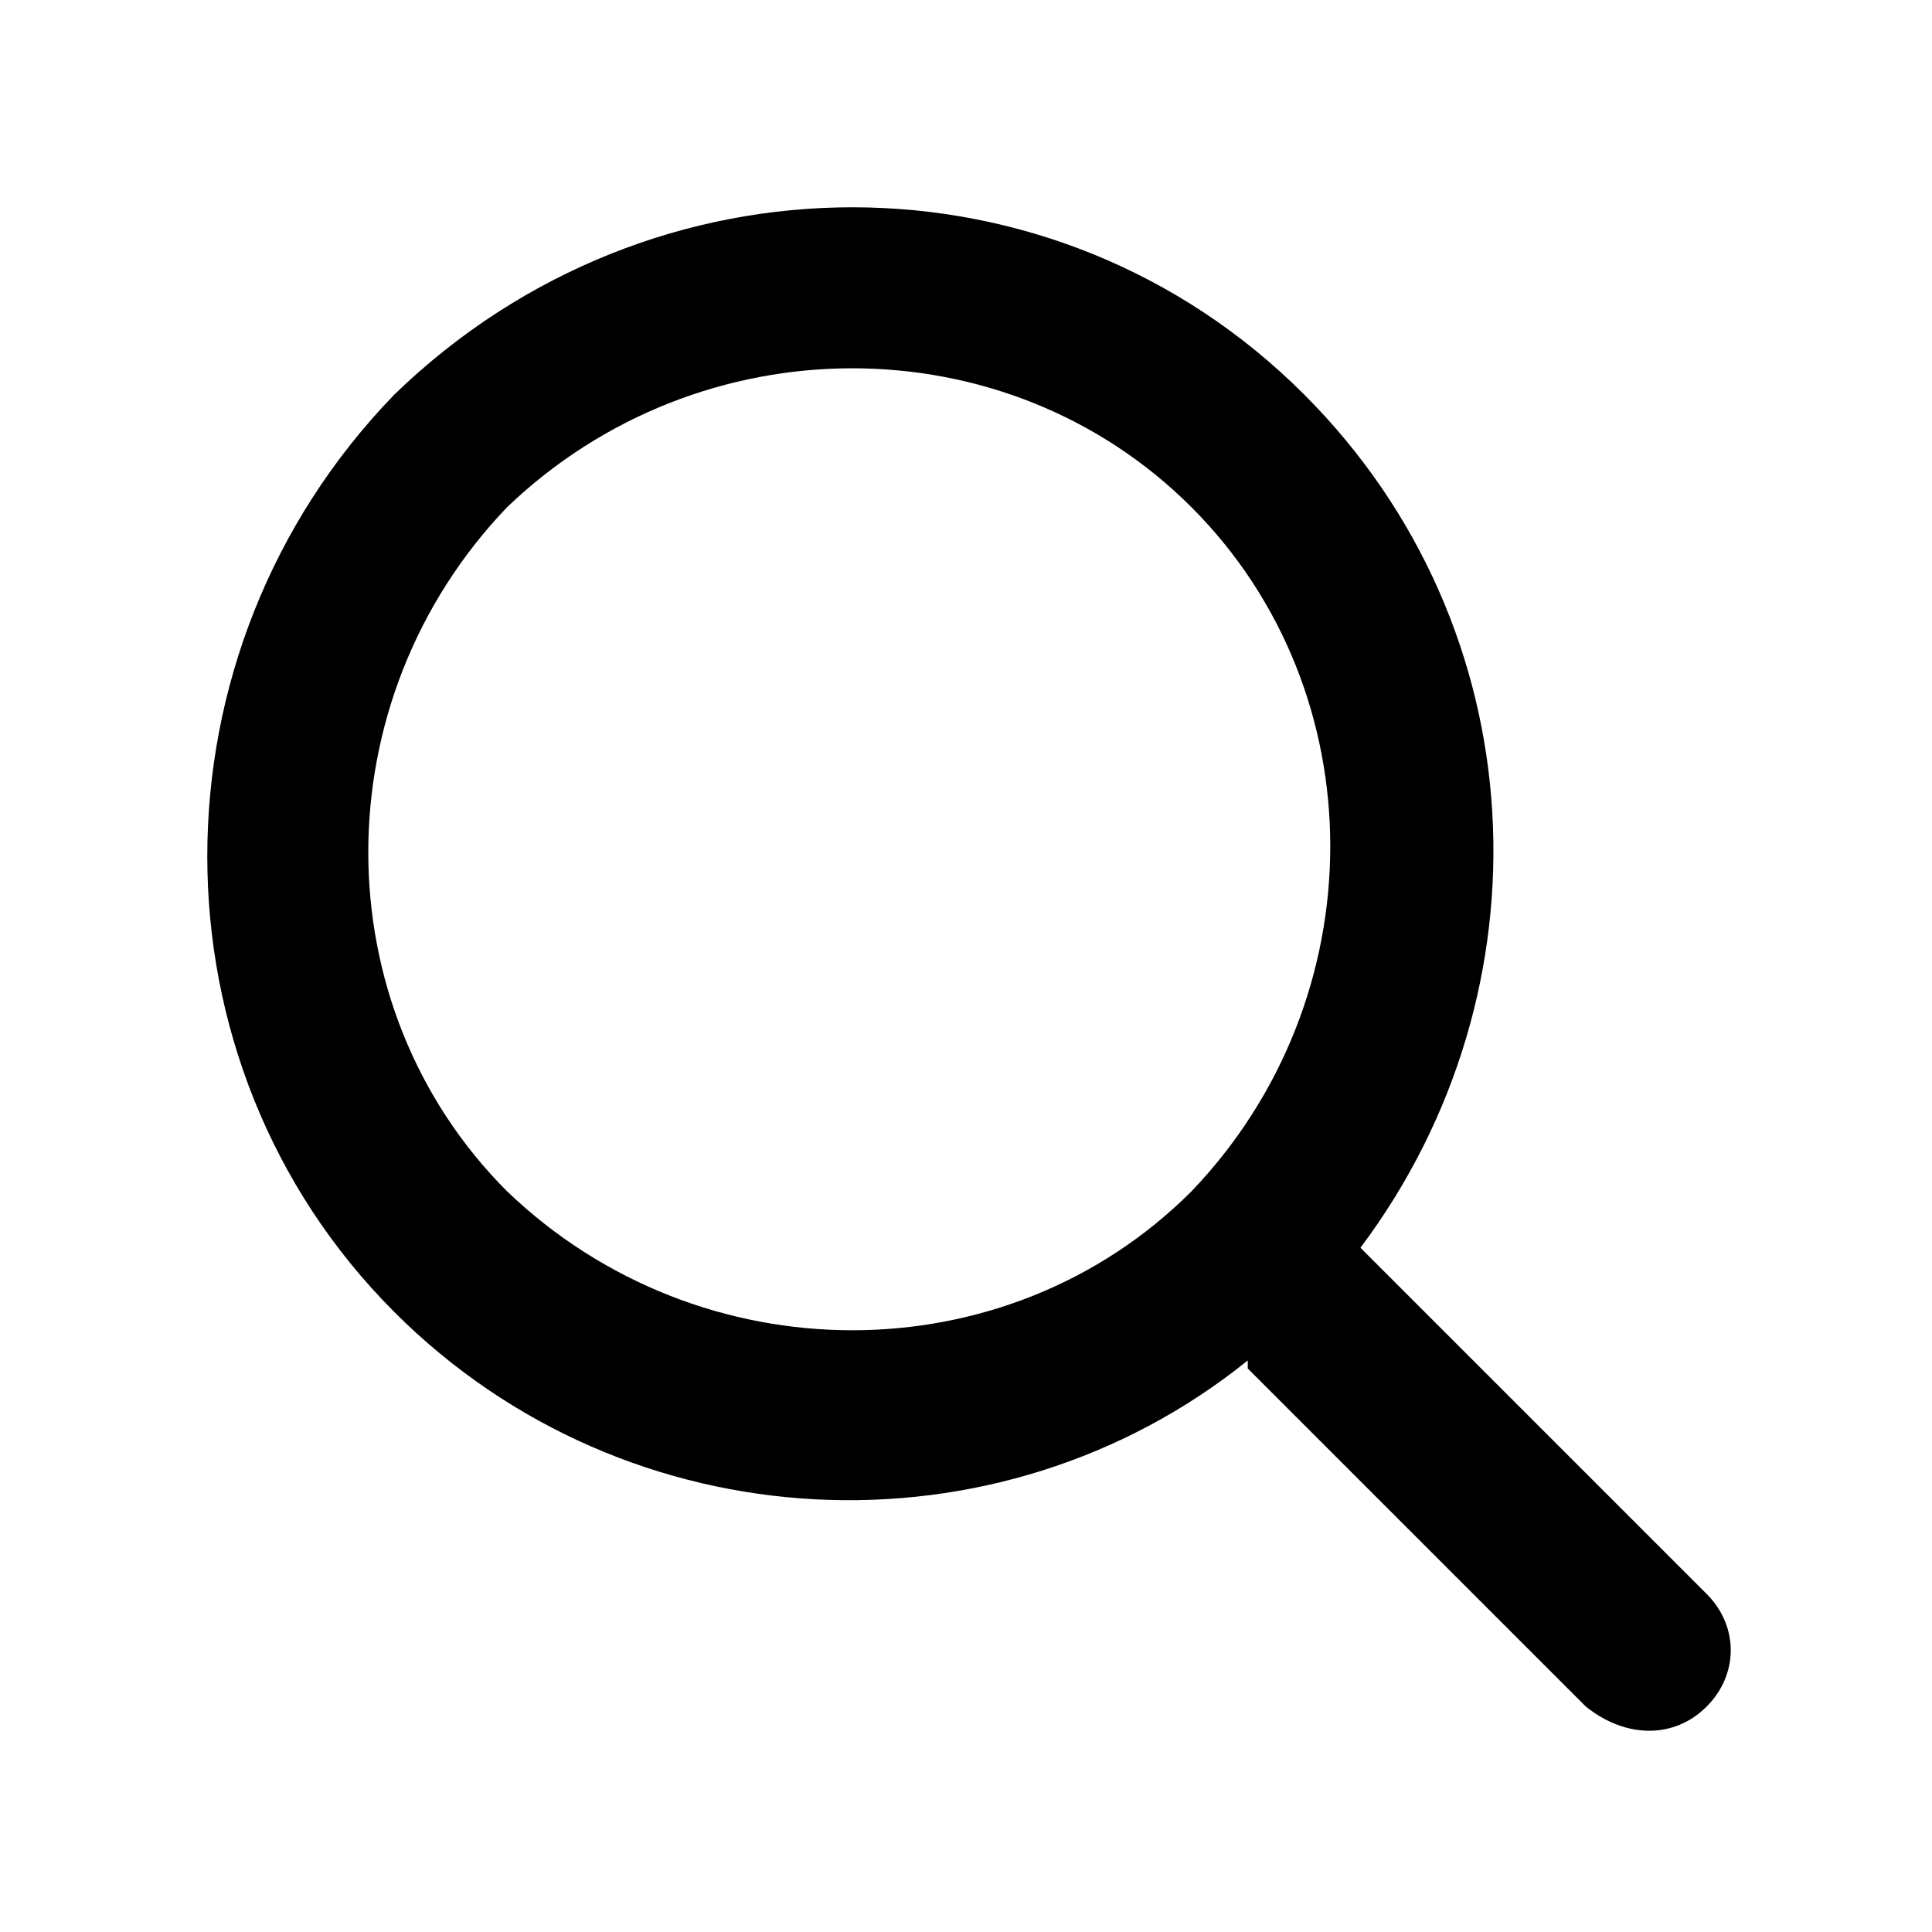
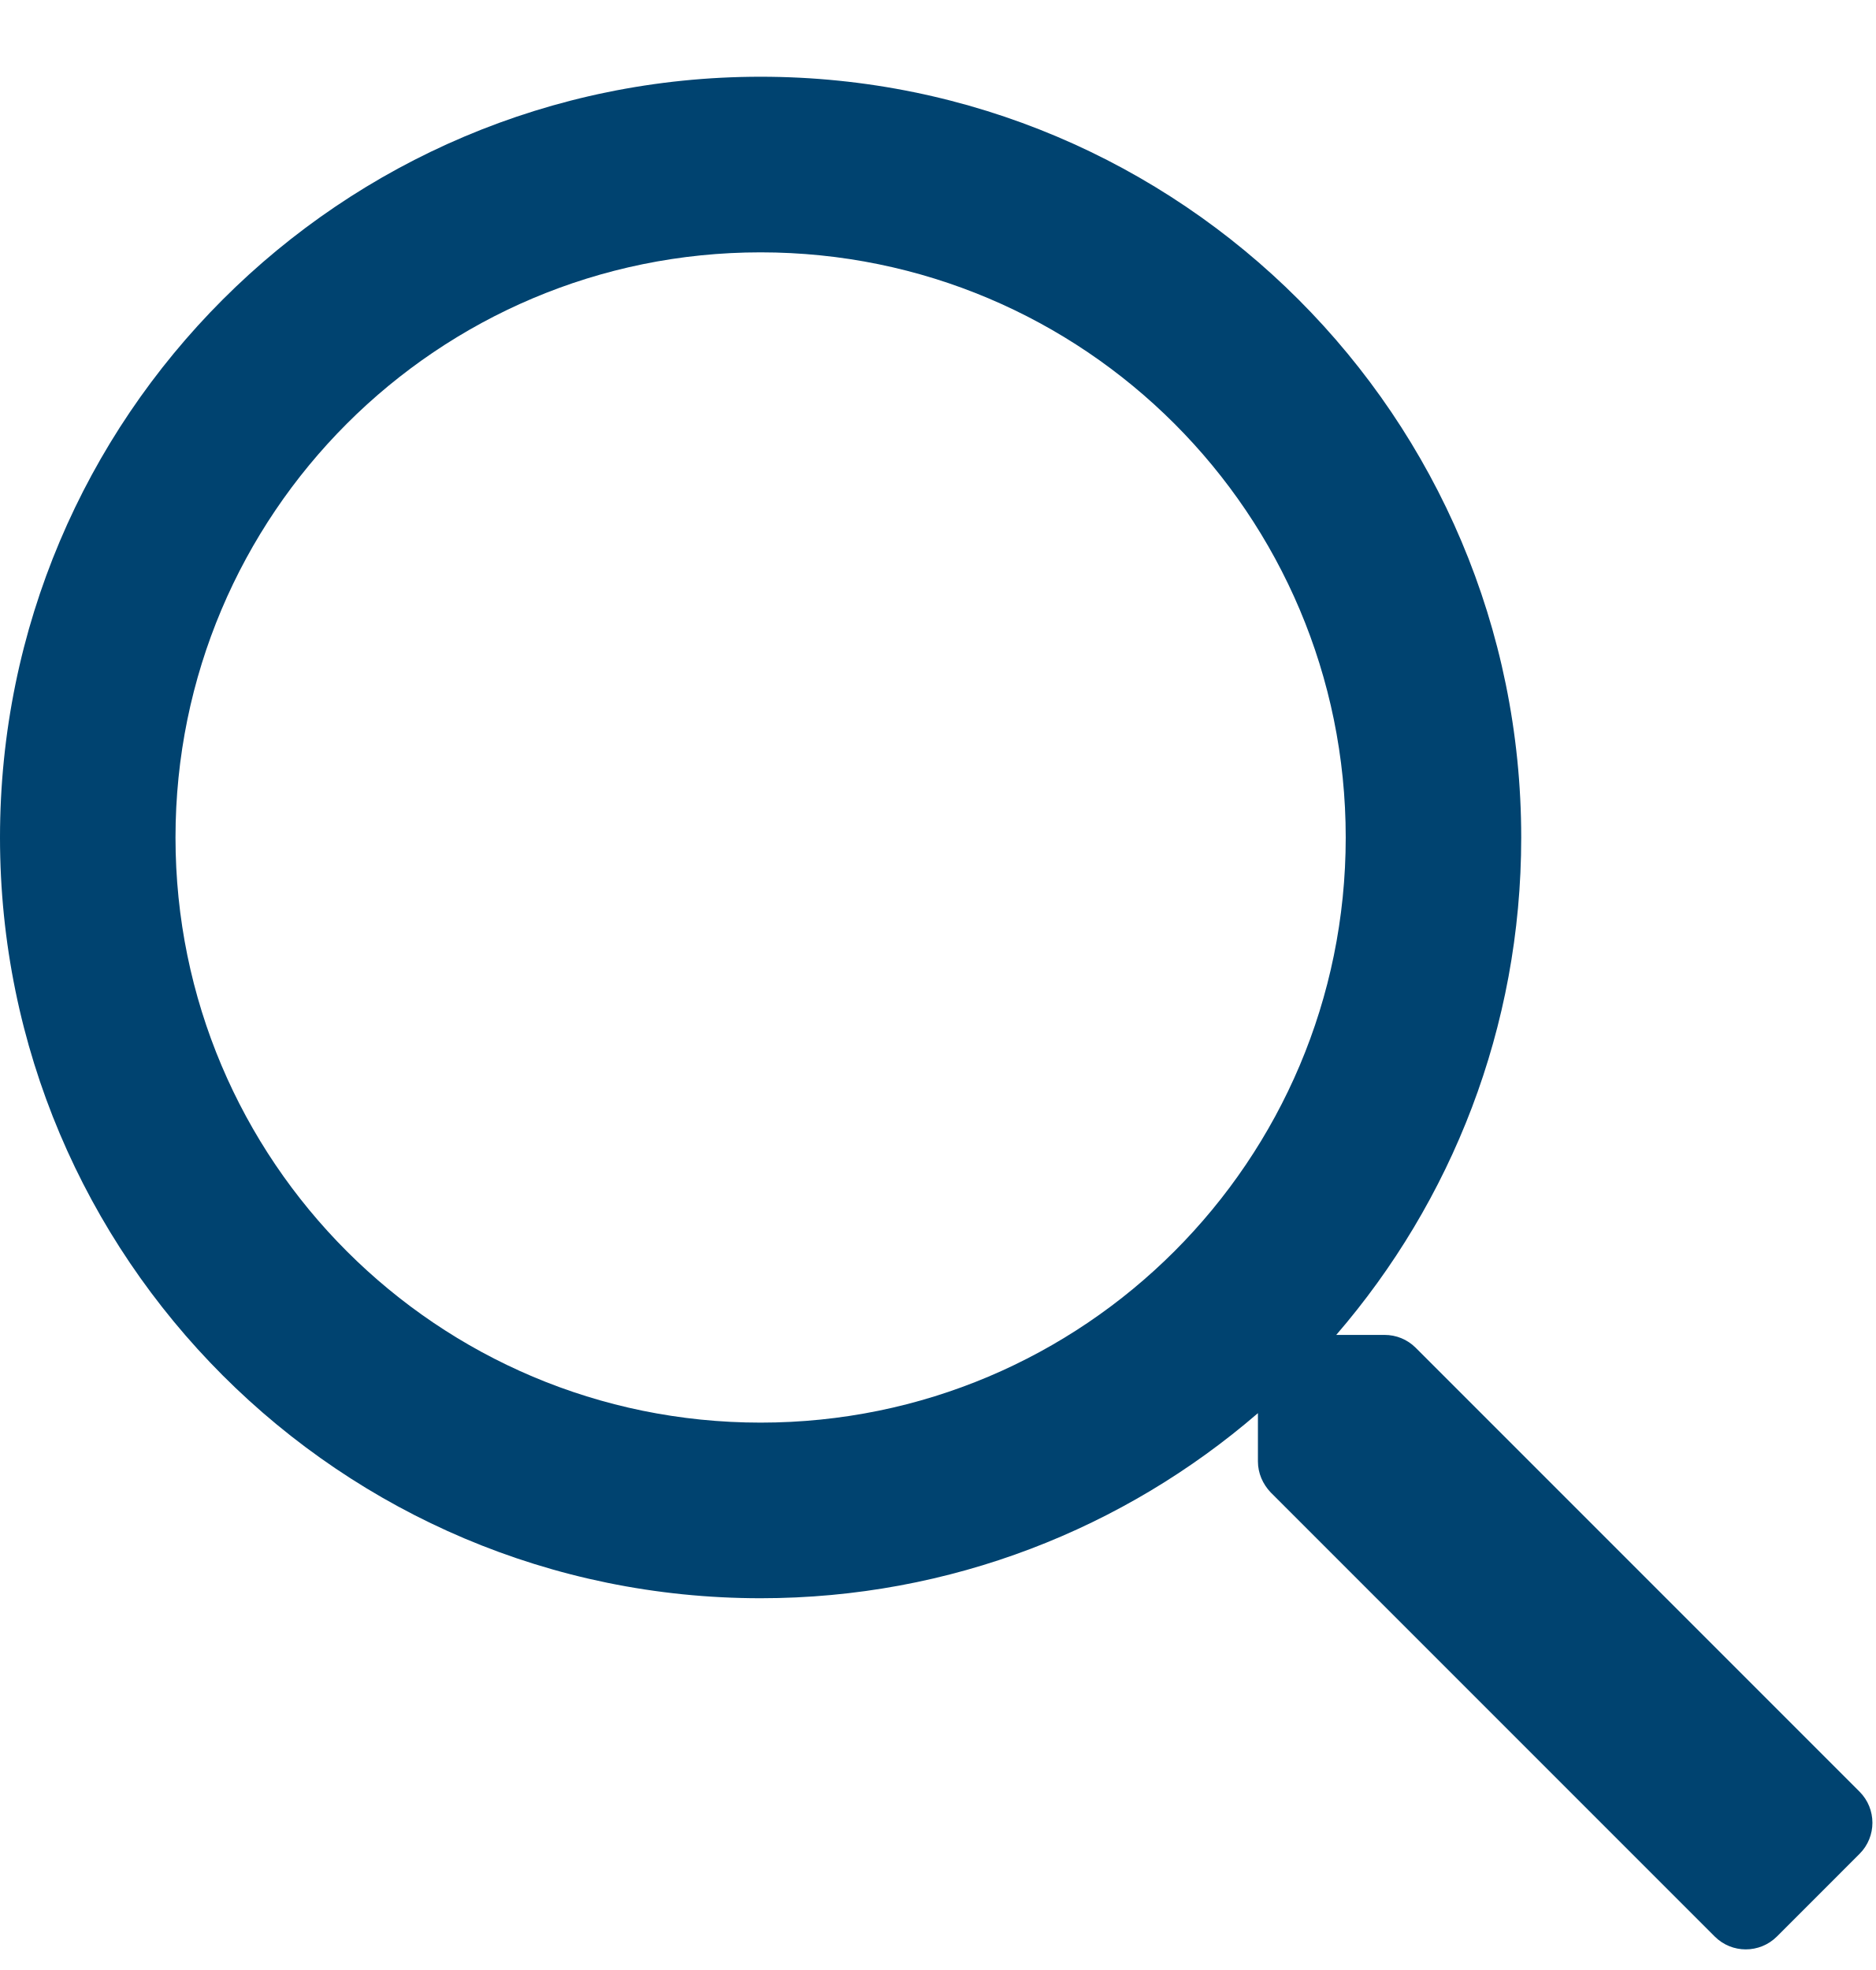
- <svg xmlns="http://www.w3.org/2000/svg" viewBox="0 0 24 24" width="24" height="24">
-   <path d="M16.9,15.5c2.4-3.2,2.2-7.7-0.7-10.6c-3.1-3.1-8.1-3.1-11.3,0c-3.1,3.2-3.1,8.3,0,11.4     c2.9,2.9,7.5,3.1,10.6,0.6c0,0.1,0,0.1,0,0.1l4.2,4.2c0.5,0.4,1.1,0.4,1.5,0c0.4-0.4,0.4-1,0-1.4L16.9,15.5     C16.9,15.5,16.9,15.5,16.9,15.5L16.9,15.5z M14.8,6.3c2.3,2.3,2.3,6.1,0,8.5c-2.3,2.3-6.1,2.3-8.5,0C4,12.5,4,8.7,6.3,6.3     C8.7,4,12.5,4,14.8,6.3z" />
+ <svg xmlns="http://www.w3.org/2000/svg" width="20" height="21" viewBox="0 0 20 21" fill="none">
+   <path fill-rule="evenodd" clip-rule="evenodd" d="M15.092 14.366L19.825 19.099C20.008 19.282 20.008 19.579 19.825 19.762L18.944 20.643C18.76 20.826 18.464 20.826 18.281 20.643L13.548 15.91C13.462 15.82 13.411 15.703 13.411 15.579V15.064C11.988 16.292 10.136 17.037 8.109 17.037C3.63 17.037 0 13.407 0 8.928C0 4.448 3.63 0.818 8.109 0.818C12.589 0.818 16.218 4.448 16.218 8.928C16.218 10.955 15.474 12.807 14.246 14.23H14.76C14.885 14.23 15.002 14.277 15.092 14.366ZM1.871 8.928C1.871 12.374 4.663 15.165 8.109 15.165C11.556 15.165 14.347 12.374 14.347 8.928C14.347 5.481 11.556 2.69 8.109 2.69C4.663 2.69 1.871 5.481 1.871 8.928Z" fill="#004370" />
</svg>
